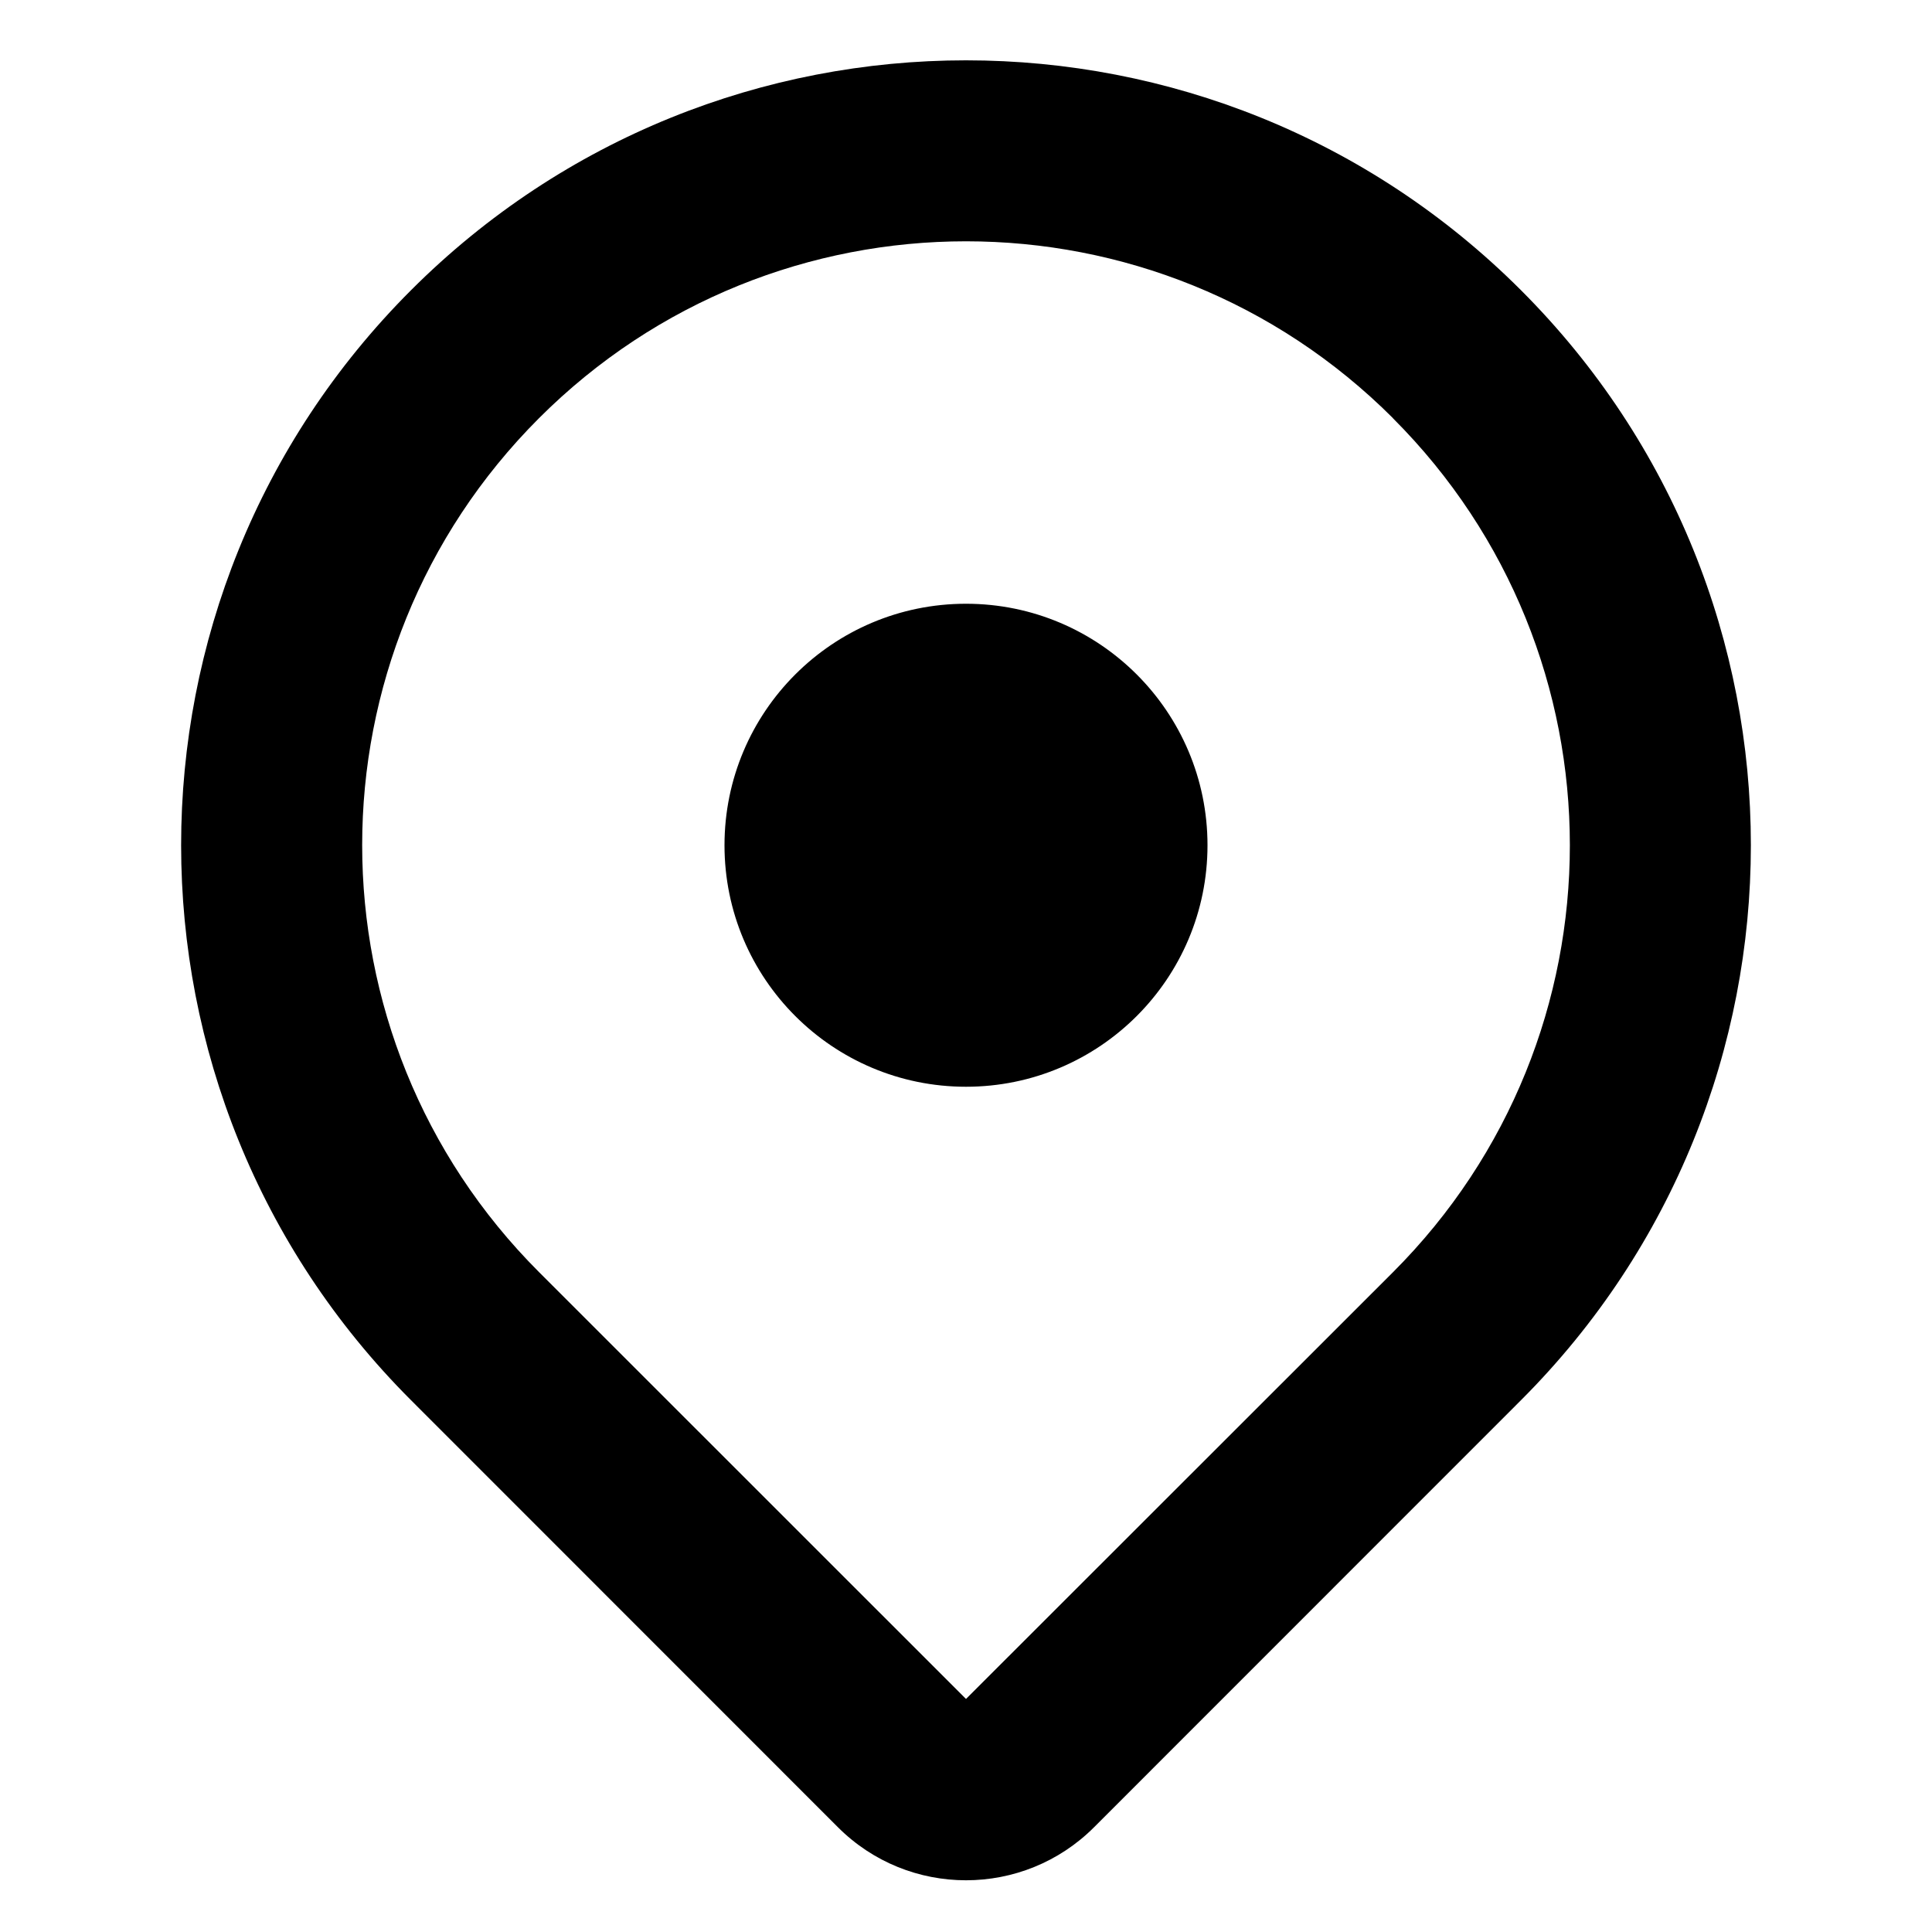
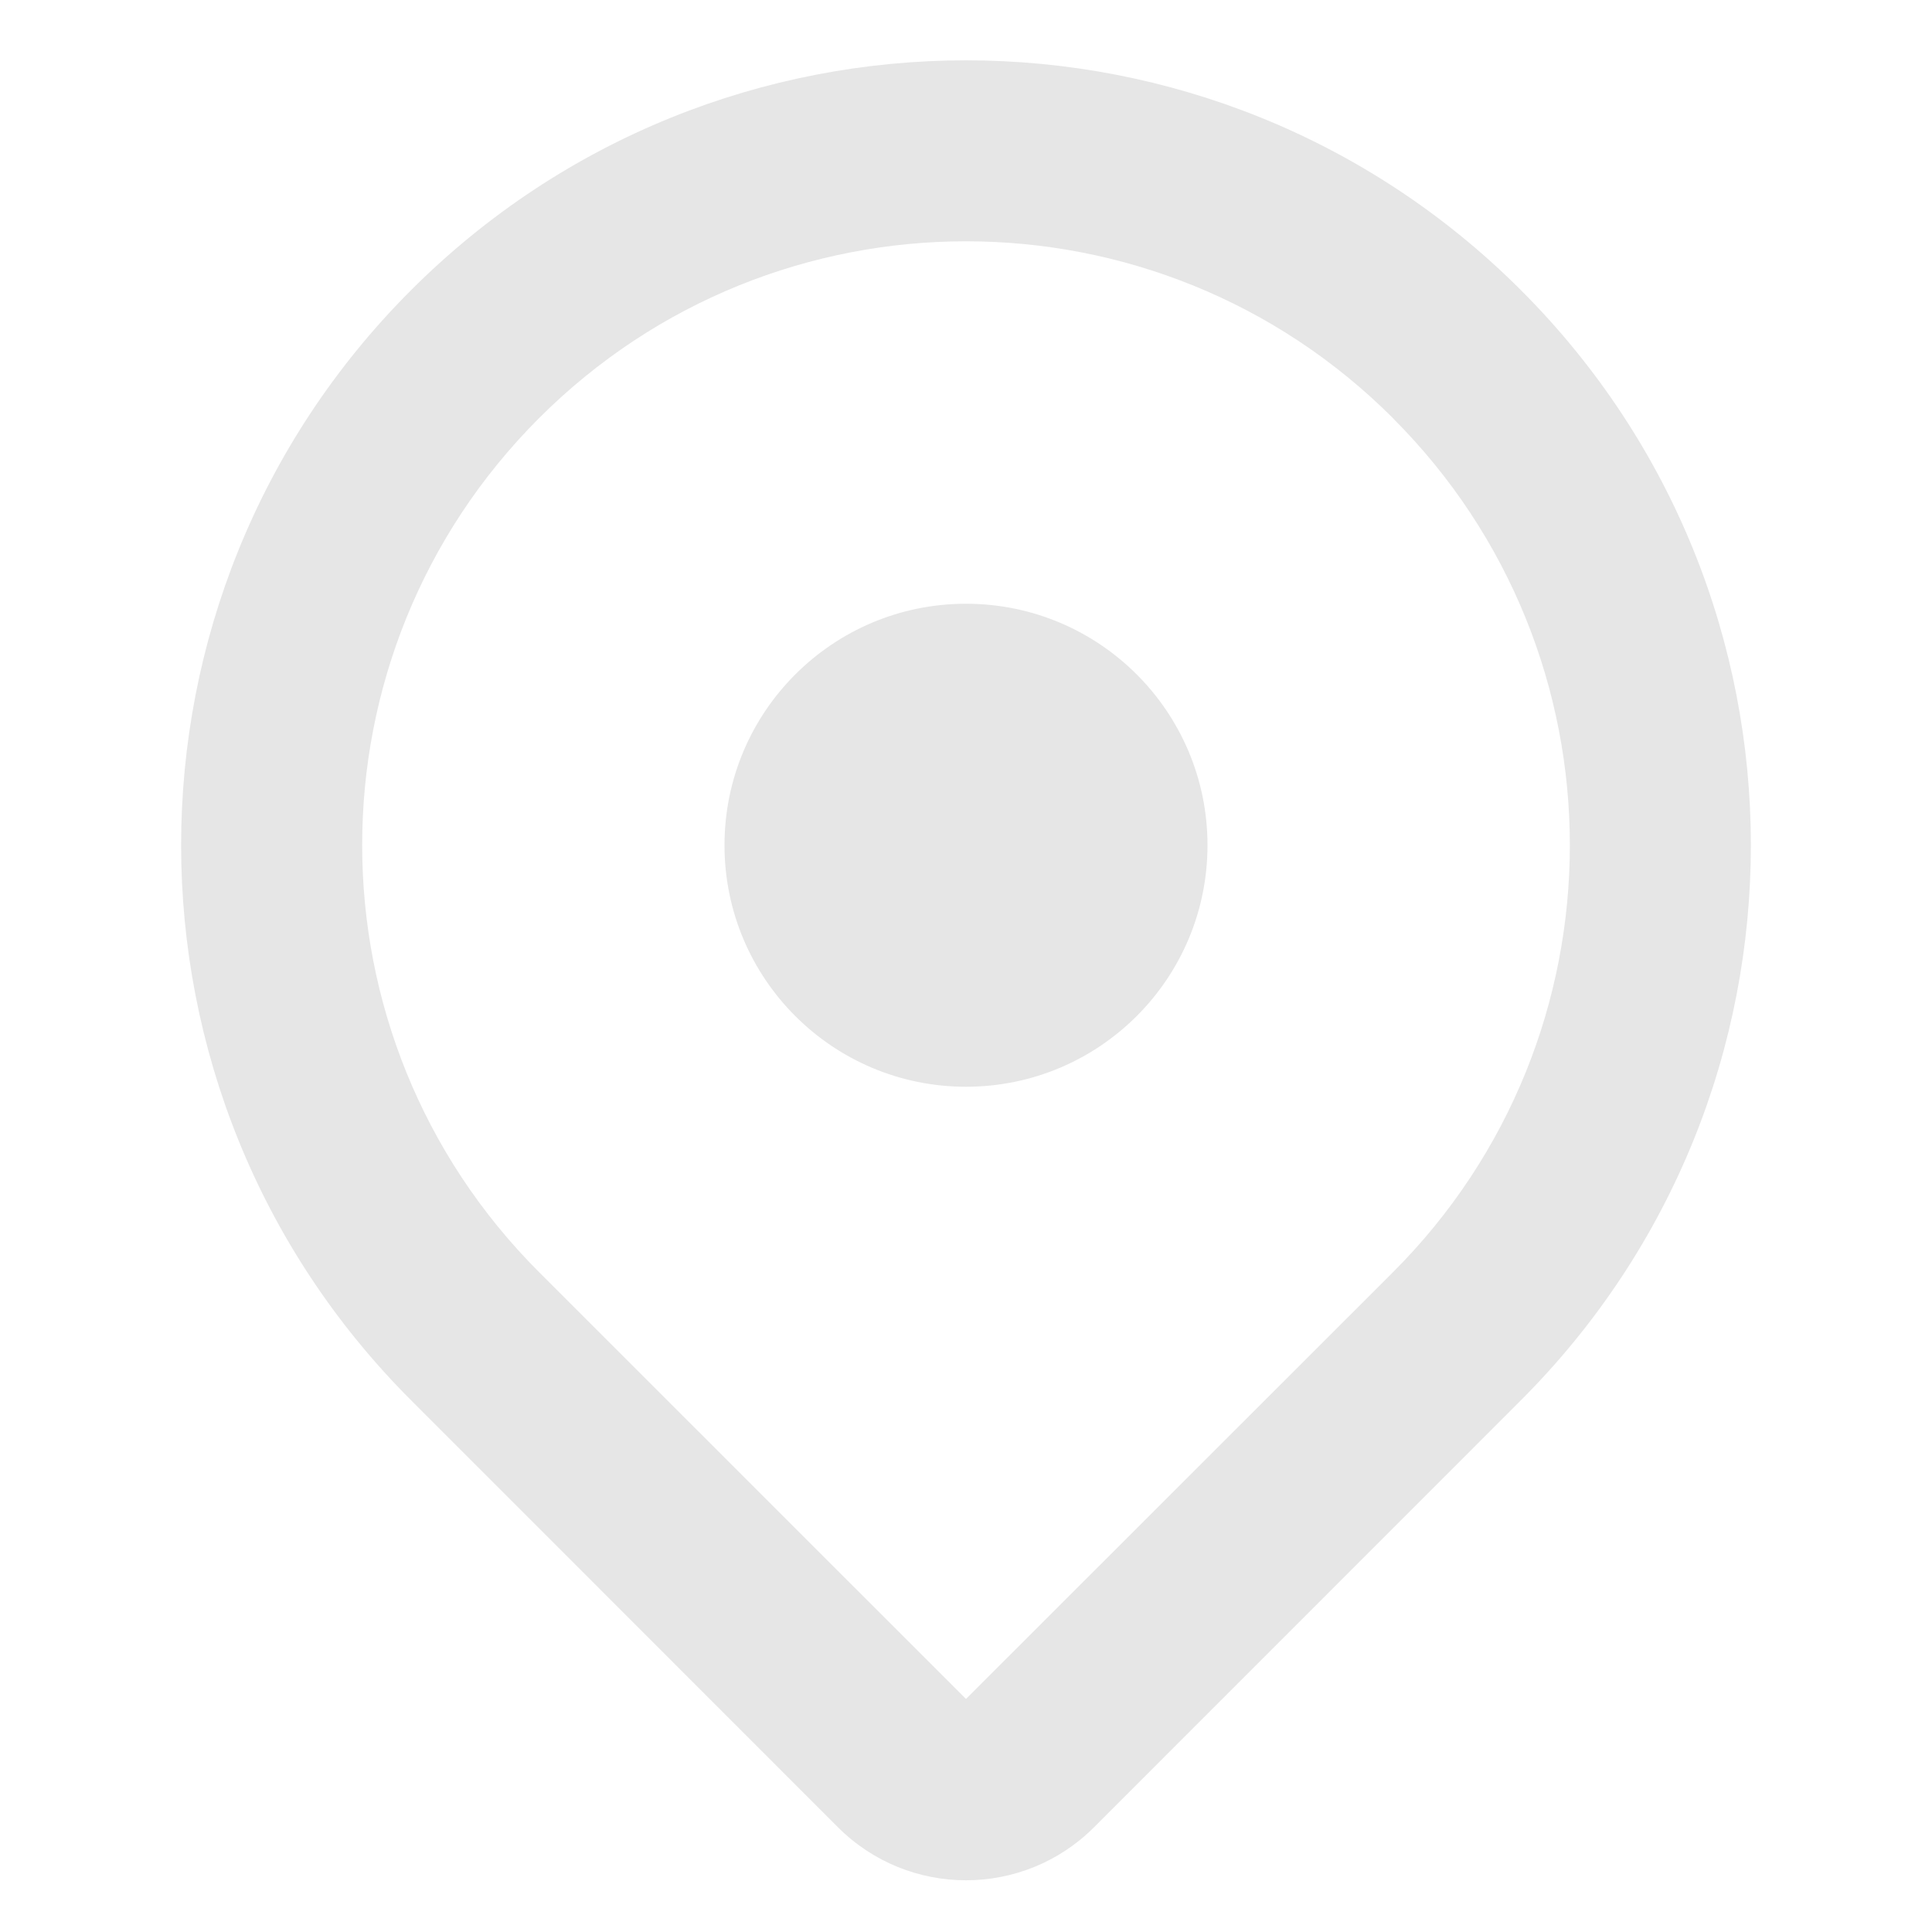
- <svg xmlns="http://www.w3.org/2000/svg" width="16" height="16" viewBox="0 0 16 16">
+ <svg xmlns="http://www.w3.org/2000/svg" width="16" height="16" viewBox="0 0 16 16" fill="#e6e6e6">
  <path fill-rule="evenodd" d="M11.536 3.464a5 5 0 010 7.072L8 14.07l-3.536-3.535a5 5 0 117.072-7.072v.001zm1.06 8.132a6.5 6.5 0 10-9.192 0l3.535 3.536a1.5 1.5 0 002.122 0l3.535-3.536zM8 9a2 2 0 100-4 2 2 0 000 4z" />
</svg>
